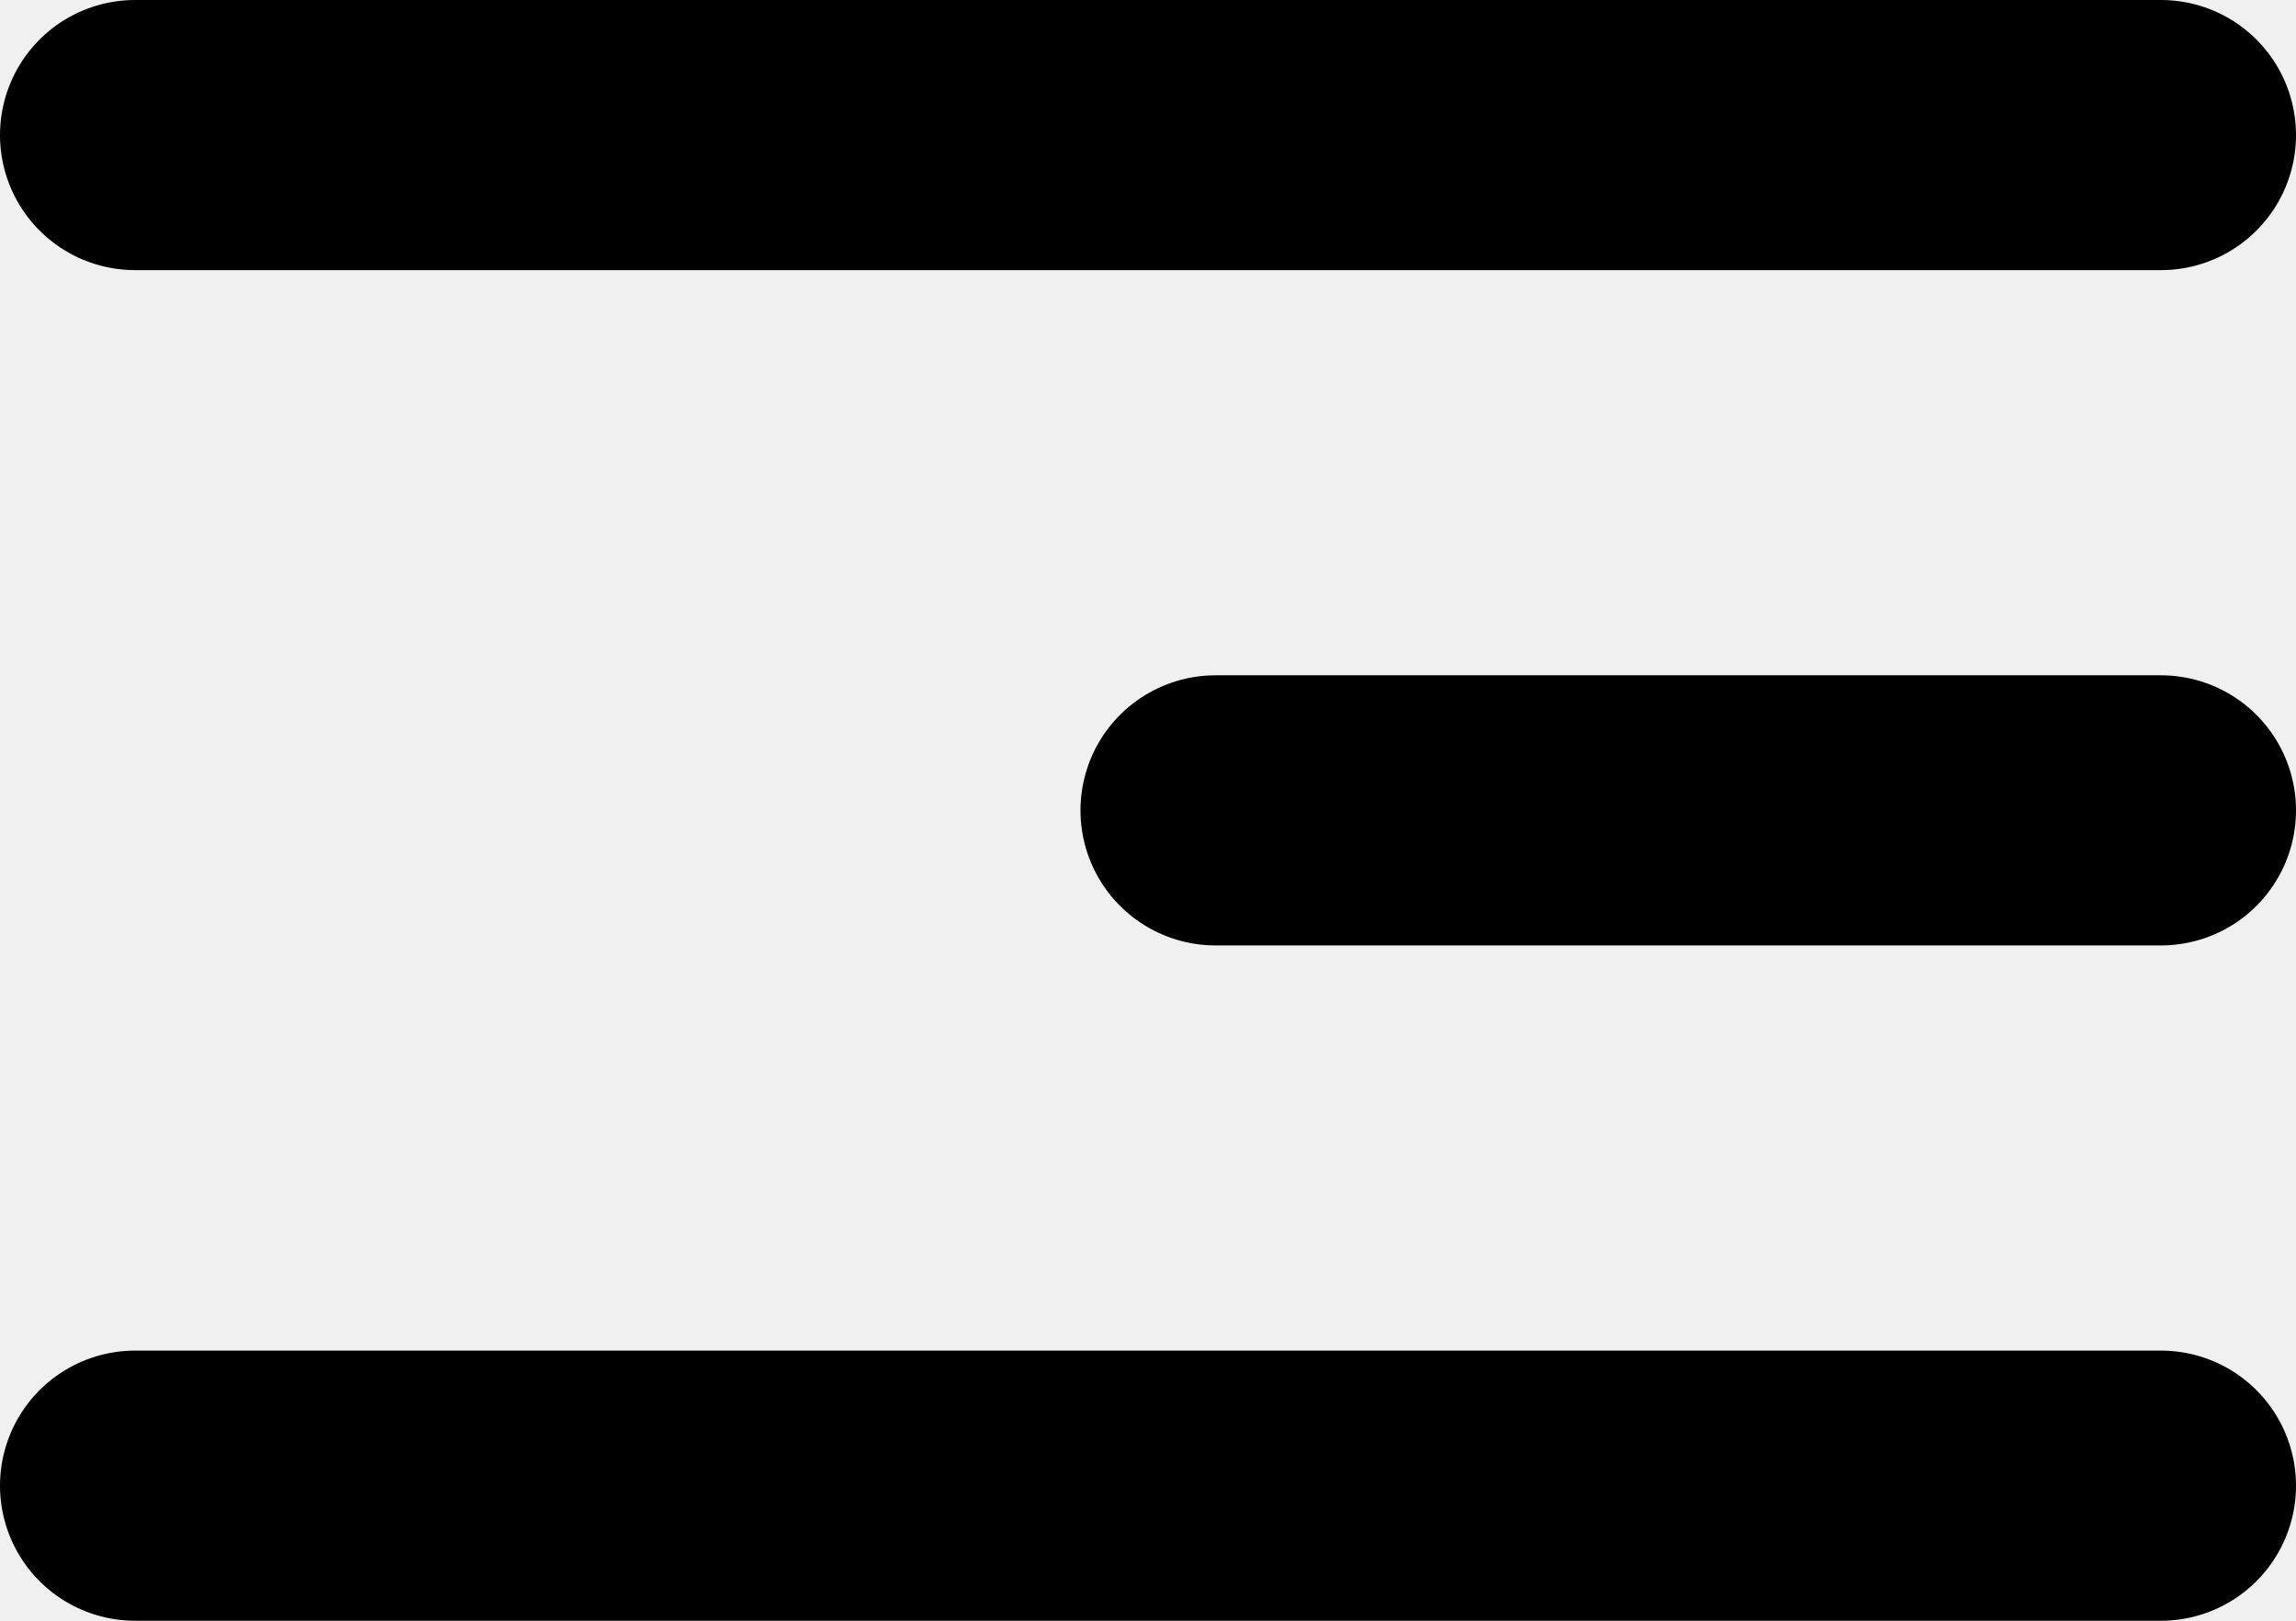
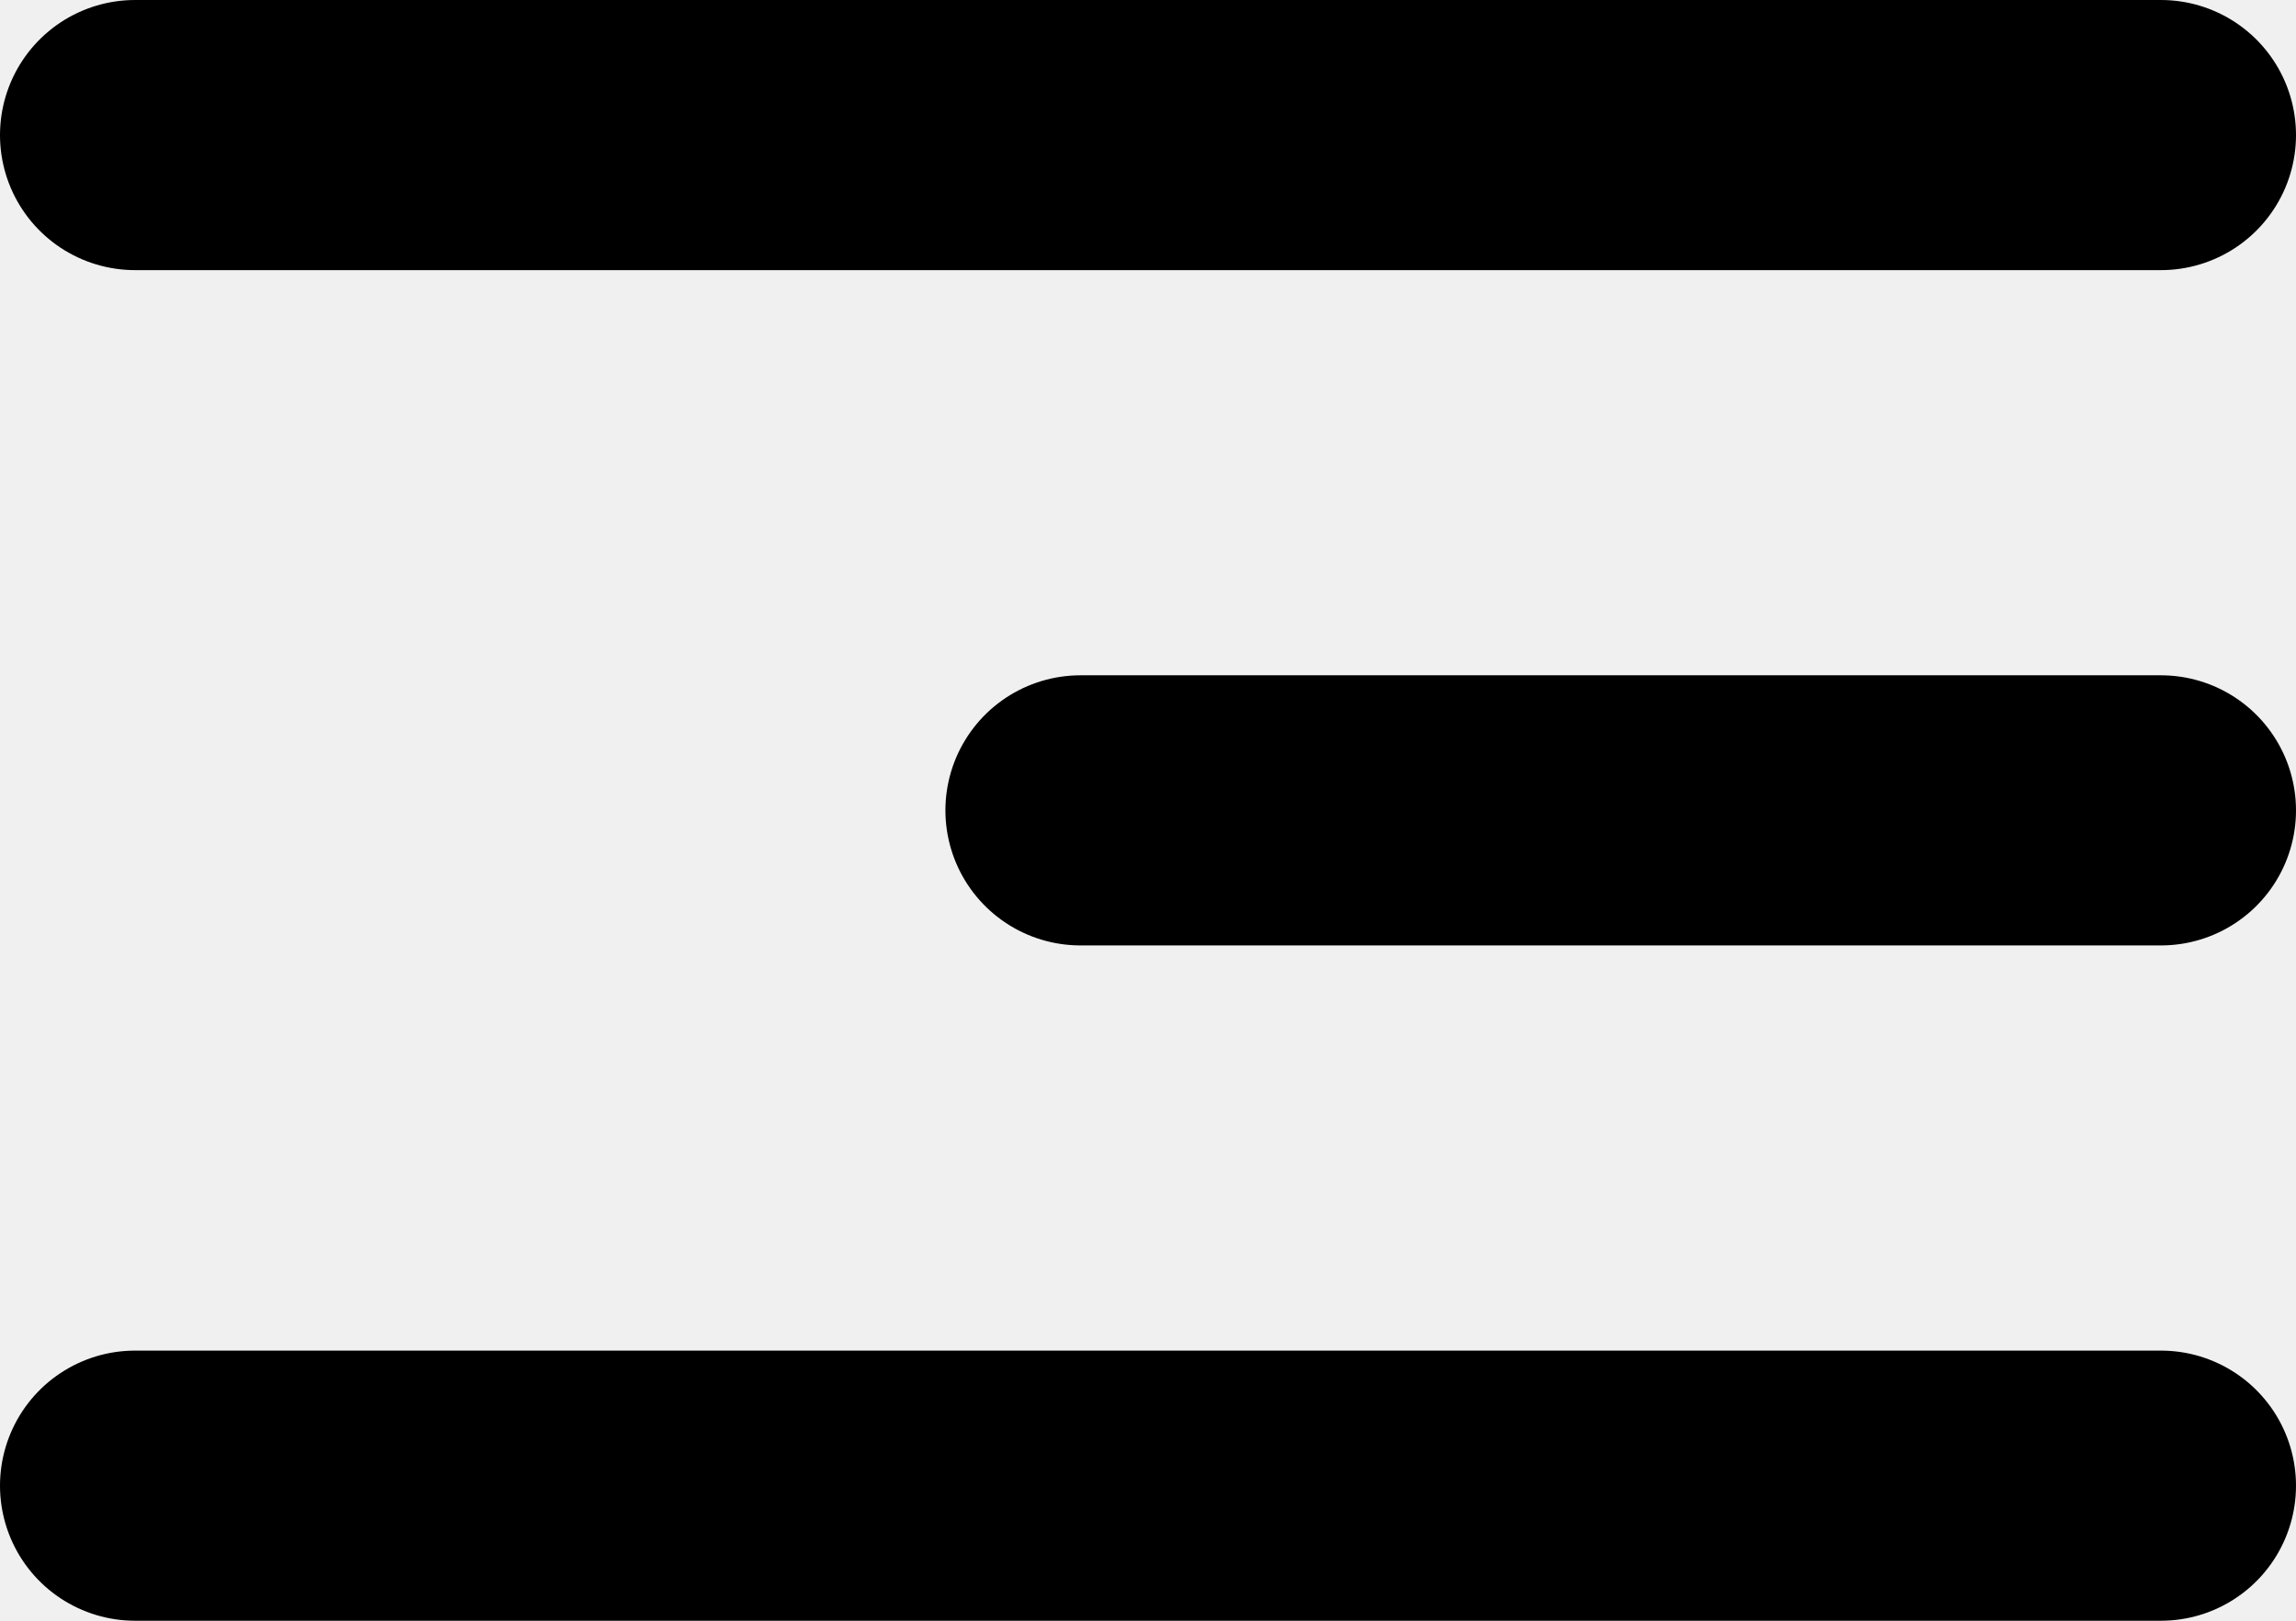
<svg xmlns="http://www.w3.org/2000/svg" id="Layer_1" version="1.1" viewBox="0 0 17 12">
  <defs>
    <style>
      .st0 {
-         fill: #fff;
+         fill: none;
        stroke: #000;
        stroke-linecap: round;
        stroke-linejoin: round;
        stroke-width: 2px;
      }
    </style>
  </defs>
-   <line class="st0" x1="16" y1="1" x2="1" y2="1" />
-   <line class="st0" x1="16" y1="6" x2="9" y2="6" />
-   <line class="st0" x1="16" y1="11" x2="1" y2="11" />
+   <line class="st0" x1="1" y1="11" x2="16" y2="11" />
+   <line class="st0" x1="8" y1="6" x2="16" y2="6" />
+   <line class="st0" x1="1" y1="1" x2="16" y2="1" />
</svg>
